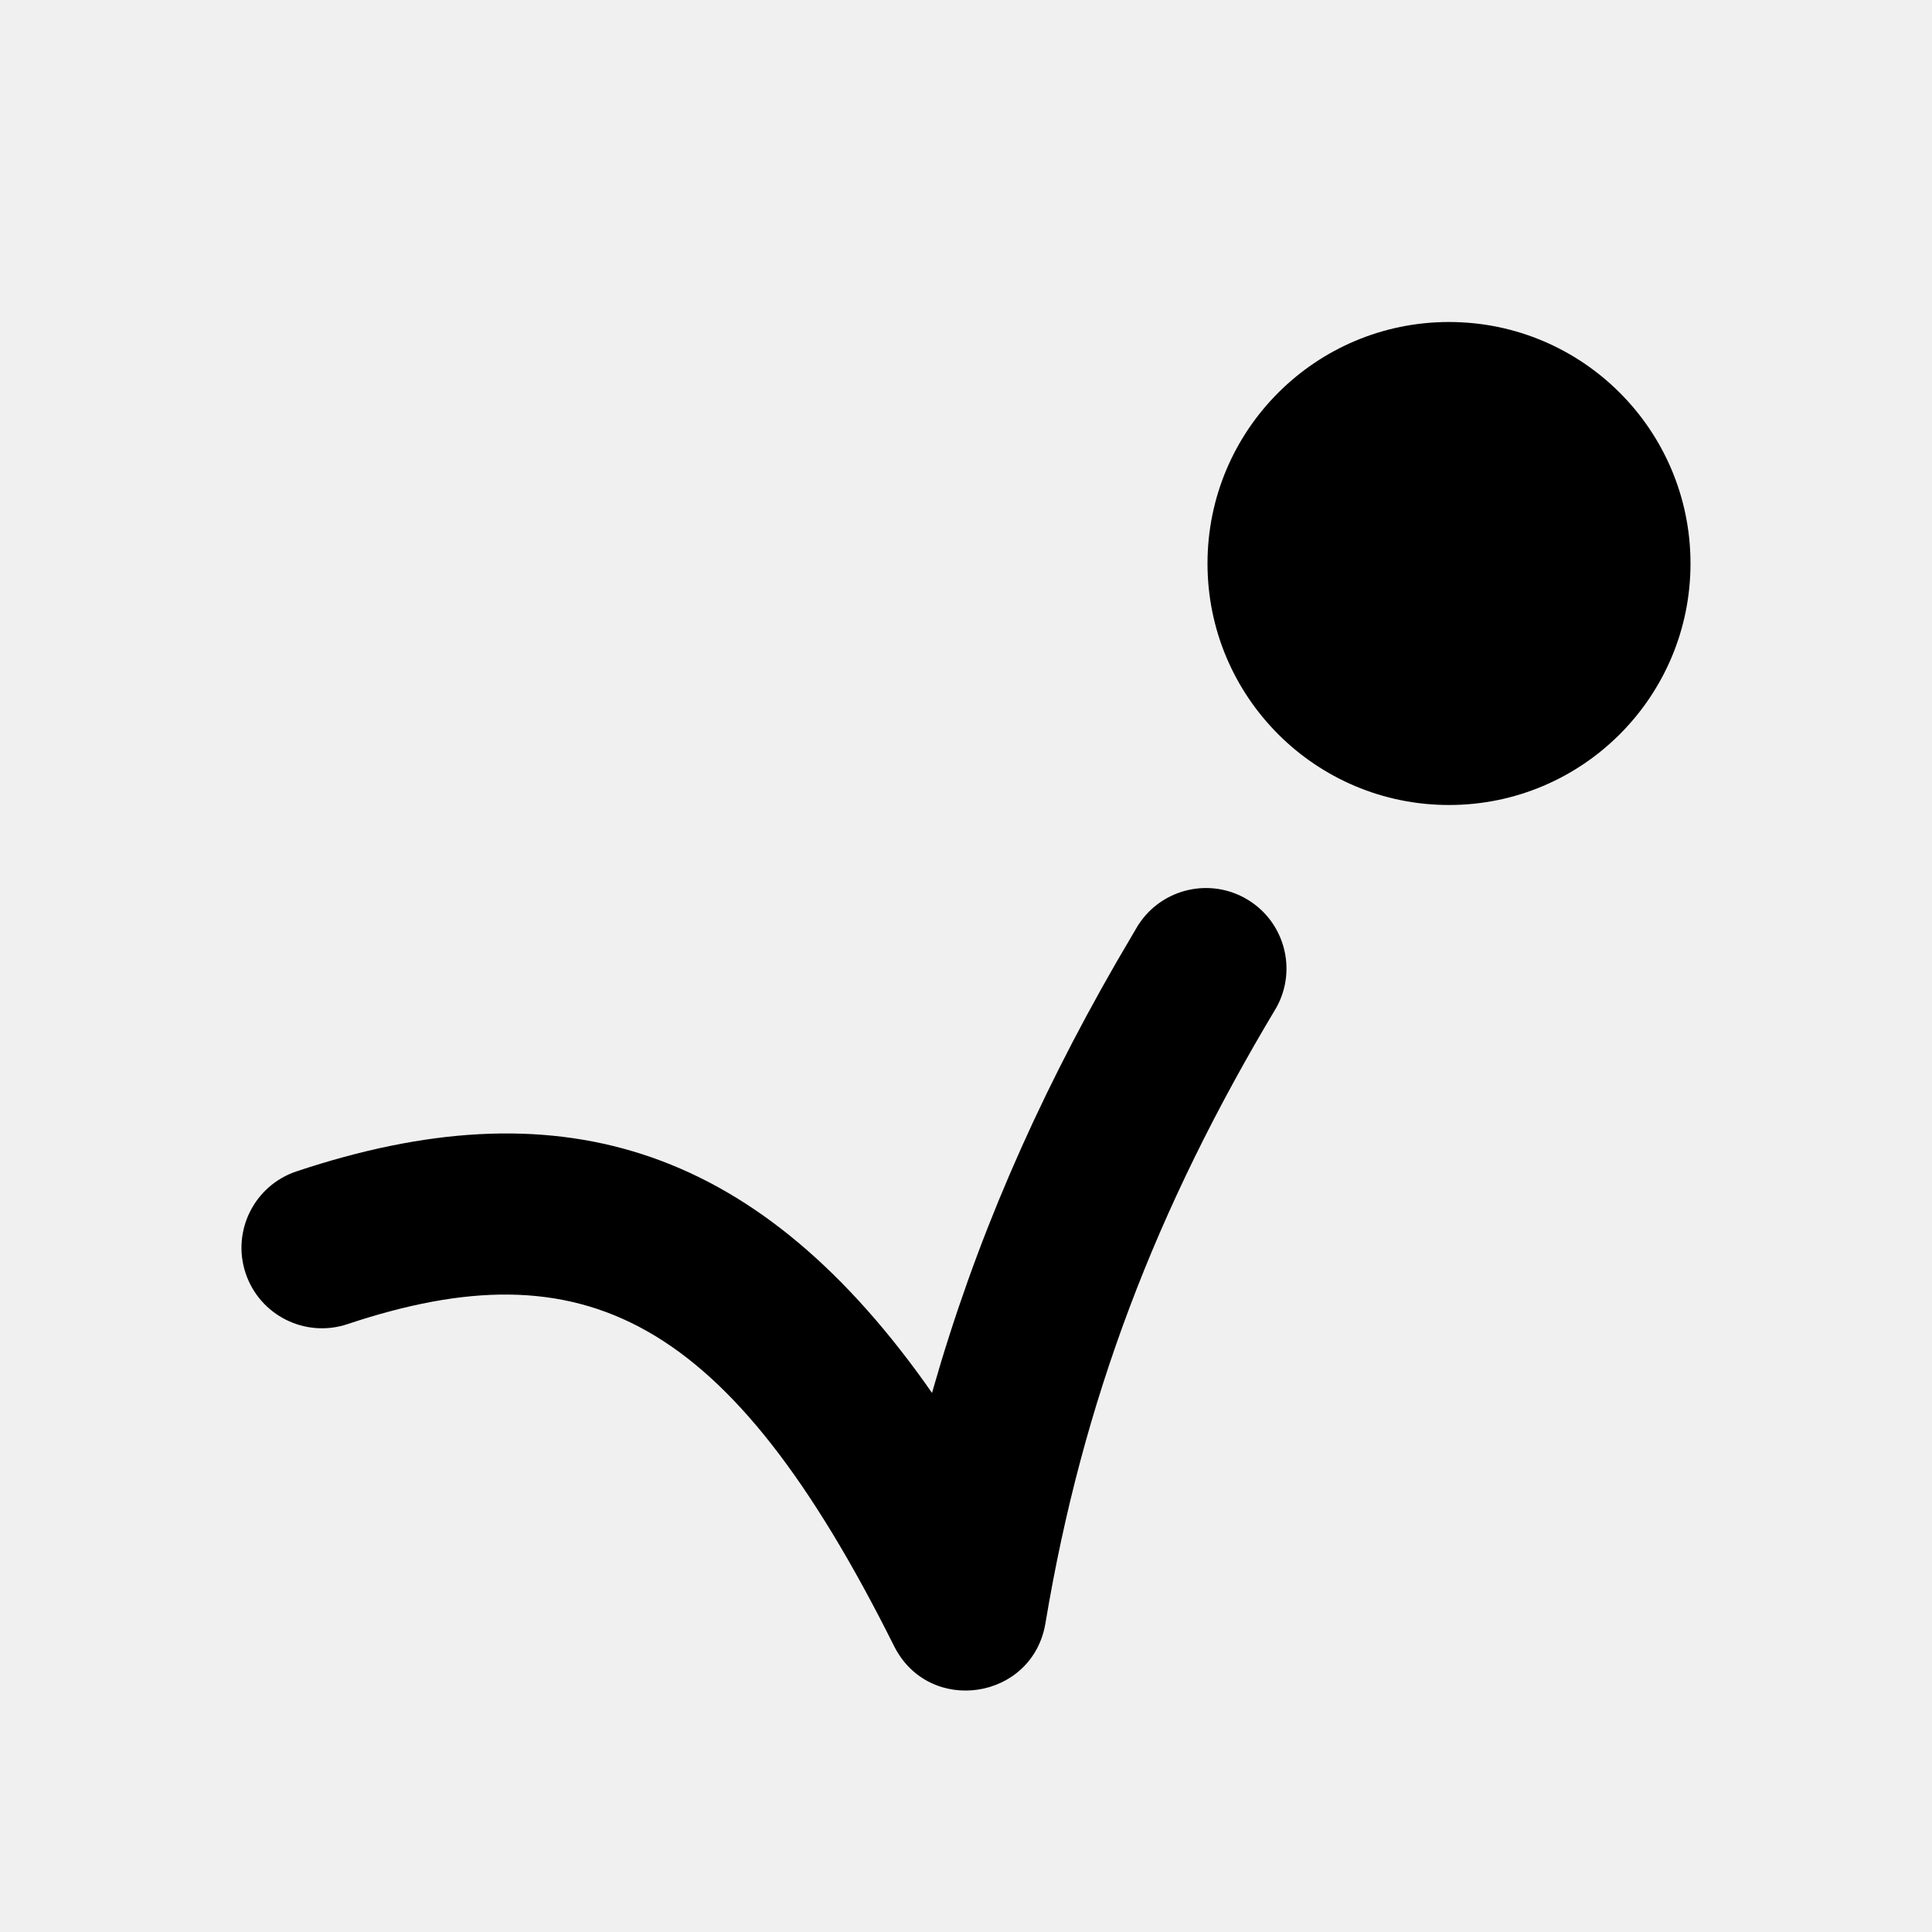
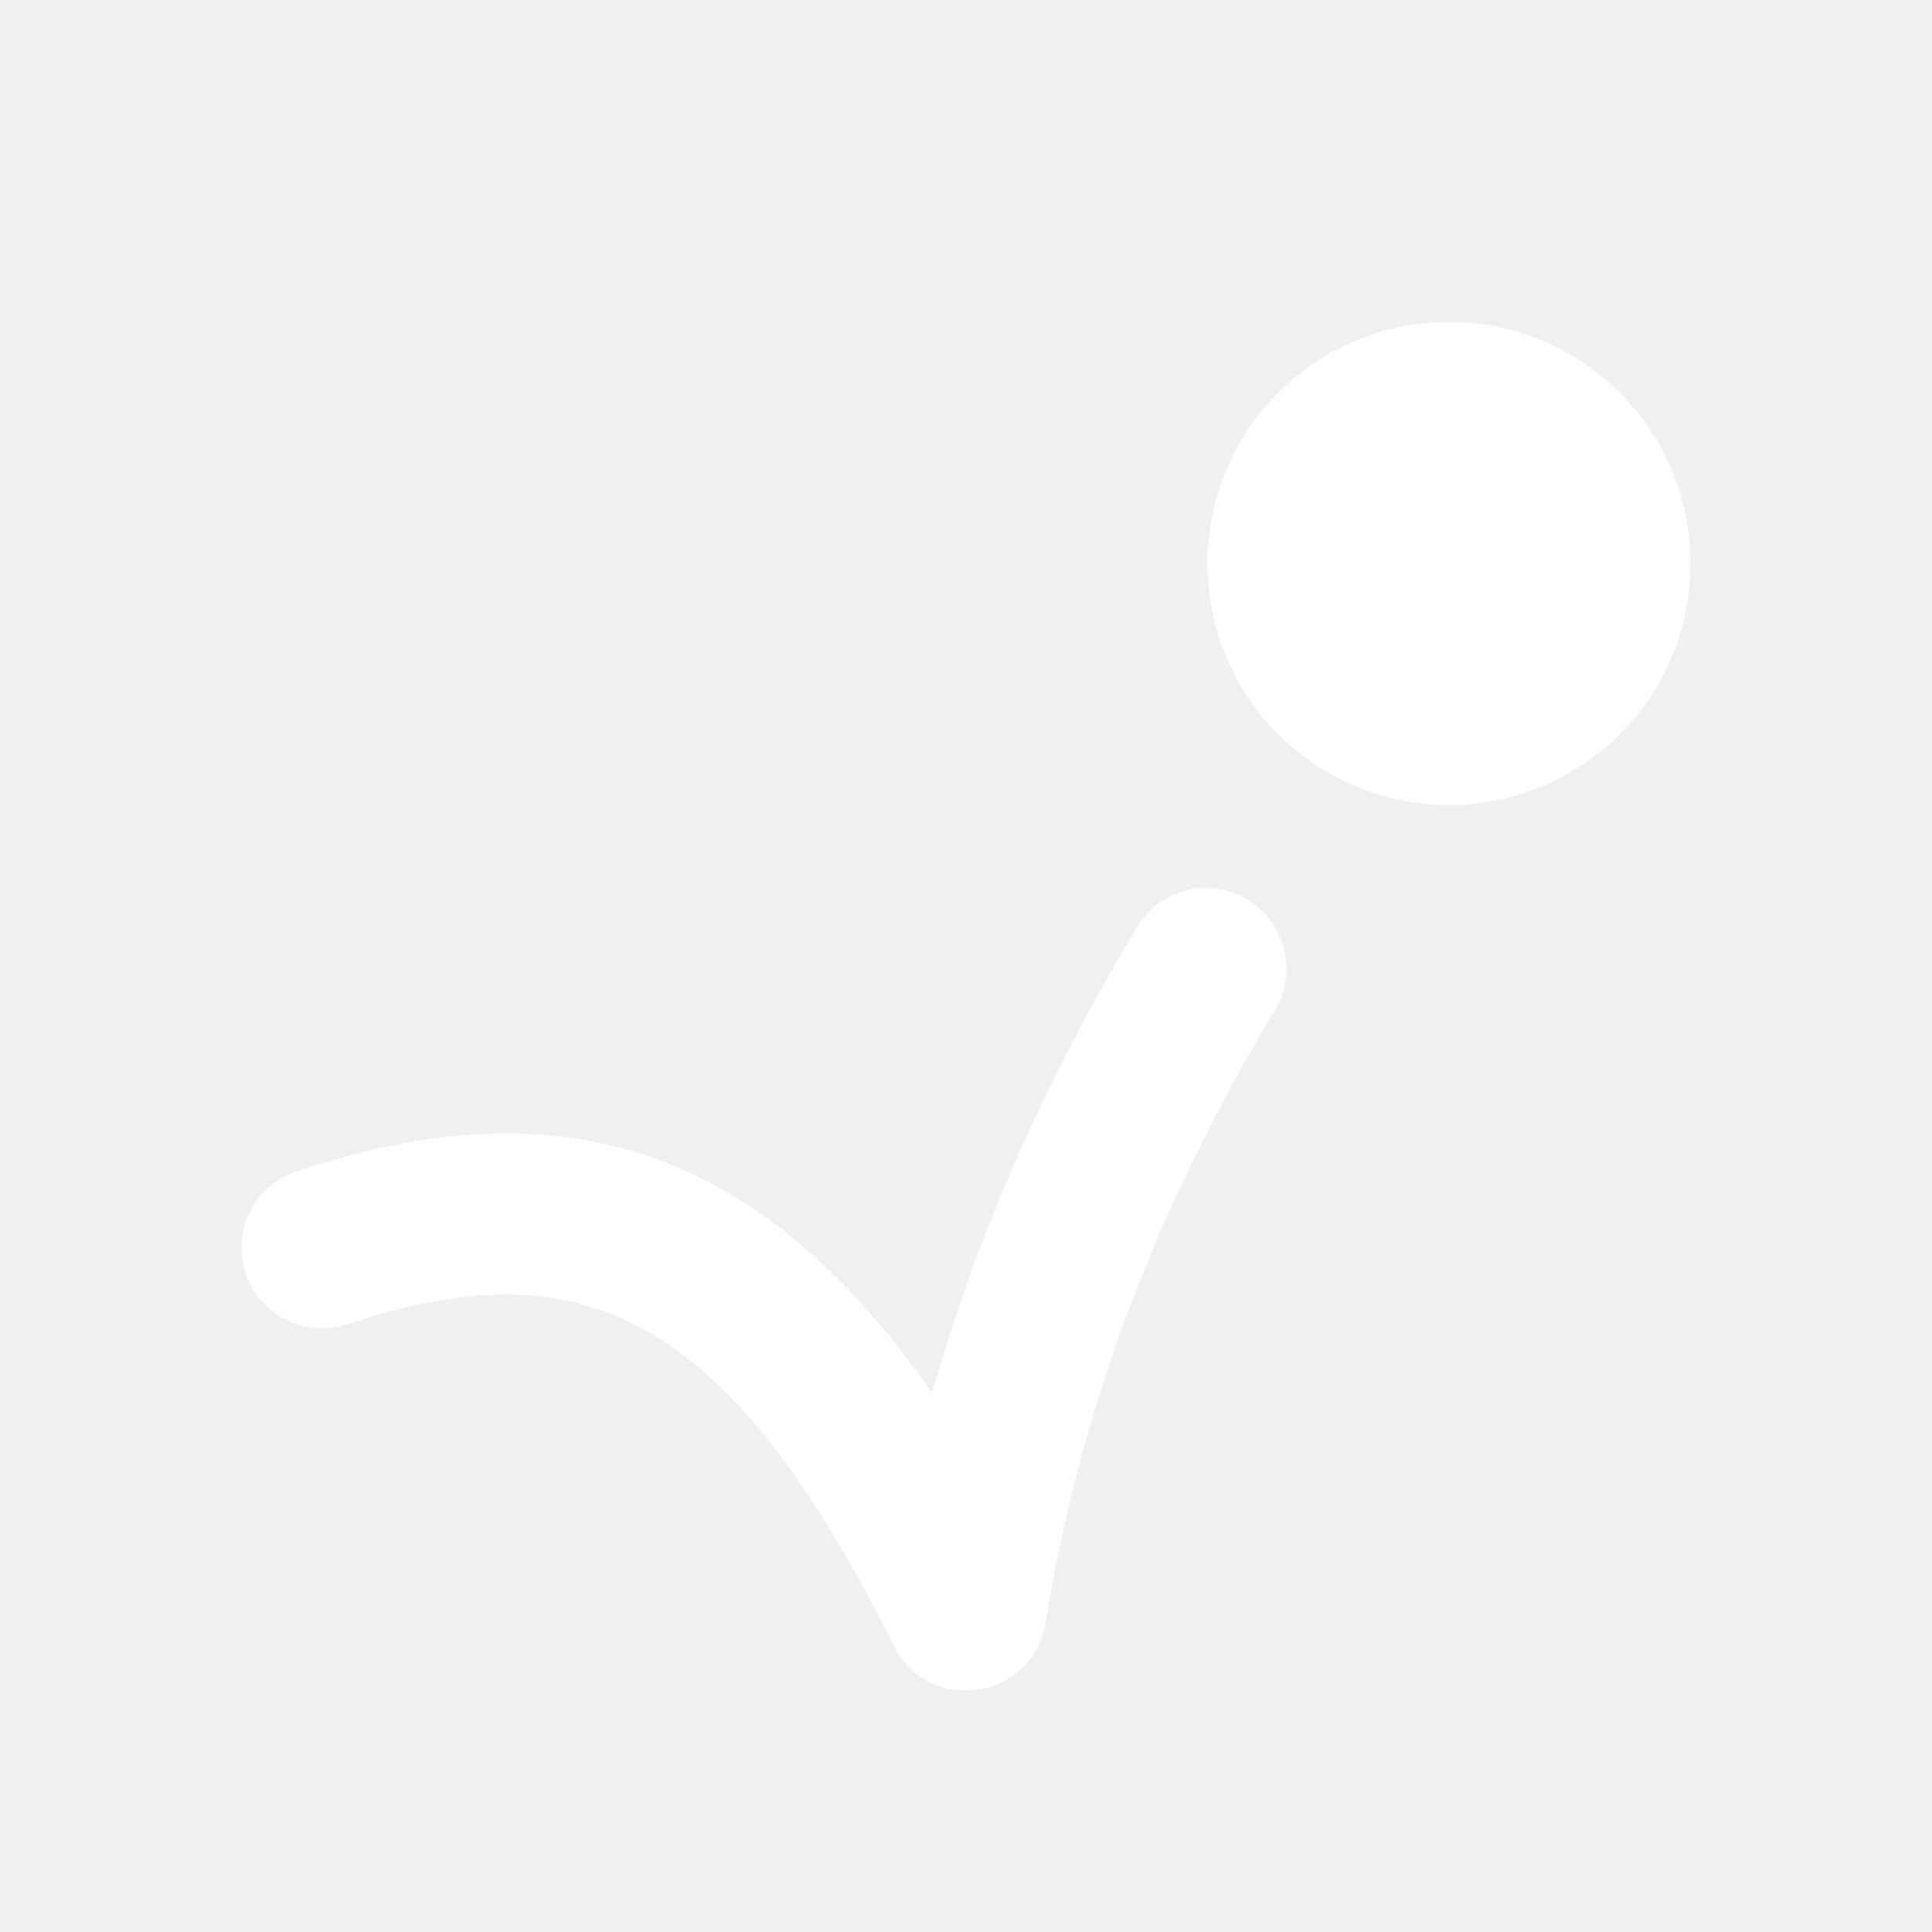
- <svg xmlns="http://www.w3.org/2000/svg" width="24" height="24" viewBox="0 0 24 24" fill="currentColor" class="icon icon-tabler icons-tabler-filled icon-tabler-bounce-right">
+ <svg xmlns="http://www.w3.org/2000/svg" width="24" height="24" viewBox="0 0 24 24" fill="white" class="icon icon-tabler icons-tabler-filled icon-tabler-bounce-right">
  <path stroke="none" d="M0 0h24v24H0z" fill="none" />
  <path d="M14.143 11.486a1 1 0 0 1 1.714 1.028c-1.502 2.505 -2.41 4.89 -2.87 7.65c-.16 .956 -1.448 1.15 -1.881 .283c-2.06 -4.12 -3.858 -4.976 -6.79 -3.998a1 1 0 1 1 -.632 -1.898c3.2 -1.067 5.656 -.373 7.803 2.623l.091 .13l.011 -.04c.522 -1.828 1.267 -3.55 2.273 -5.3l.28 -.478z" />
  <path d="M18 4a3 3 0 1 0 0 6a3 3 0 0 0 0 -6z" />
</svg>
